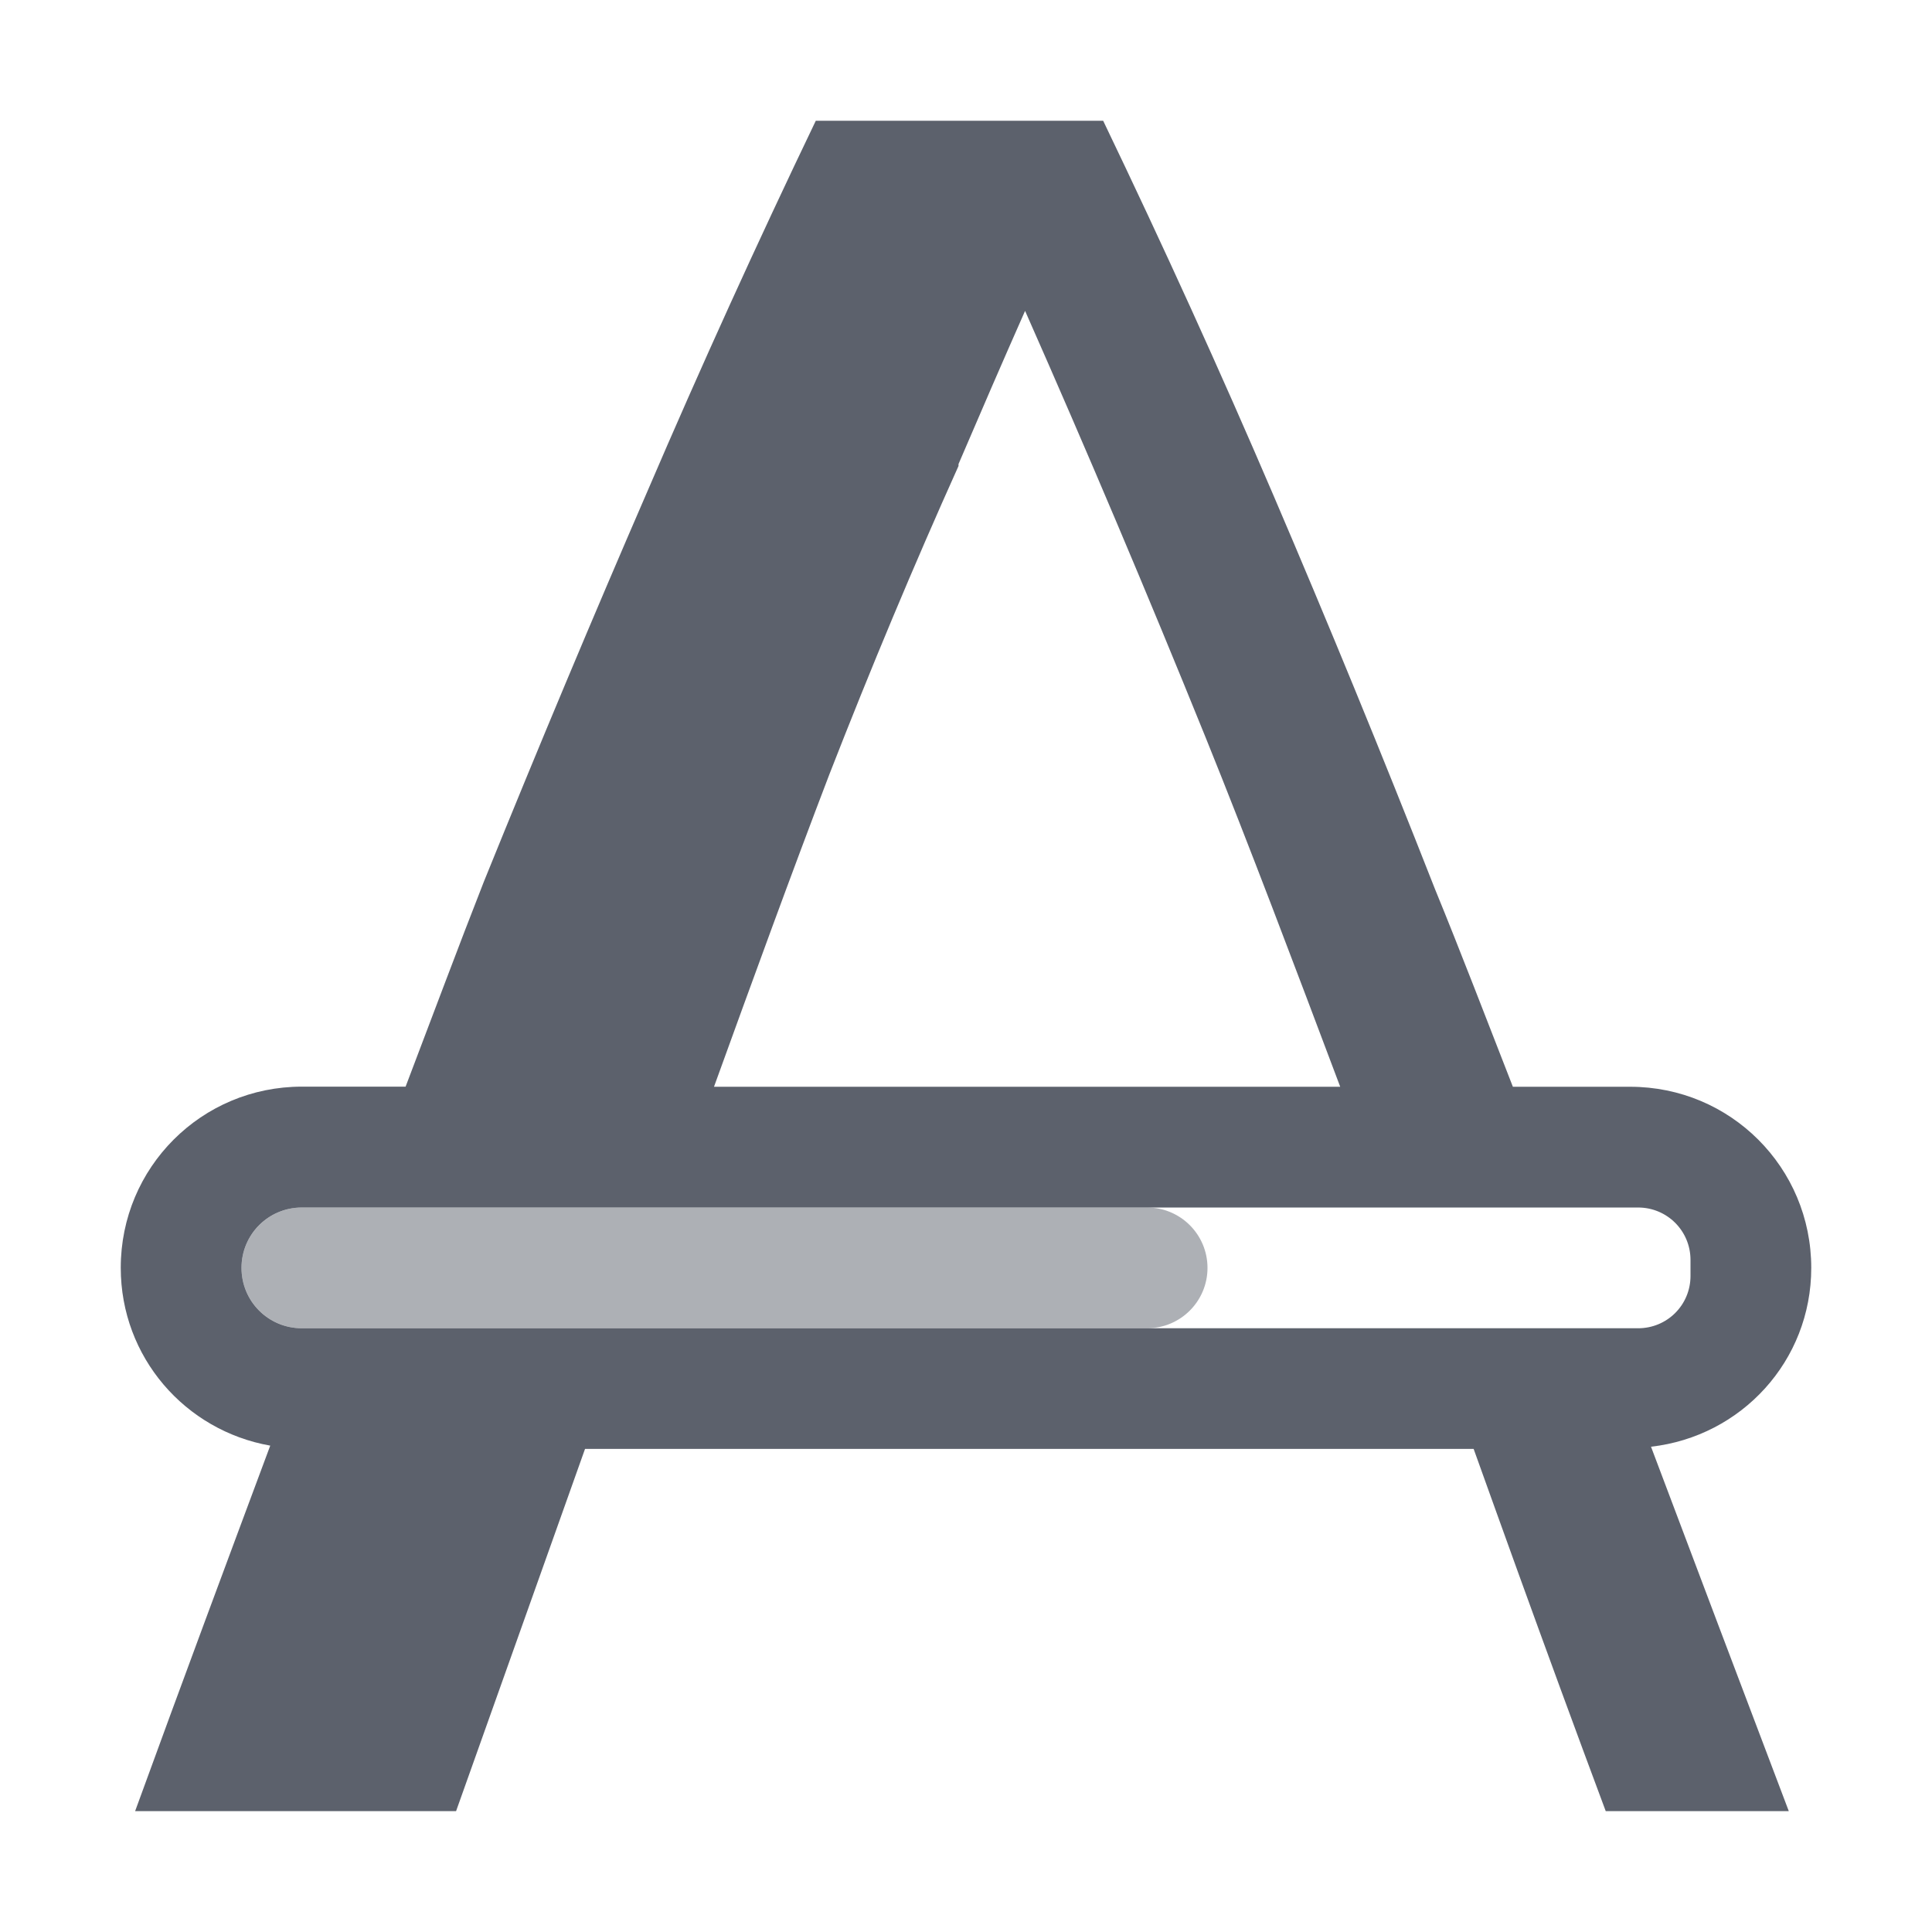
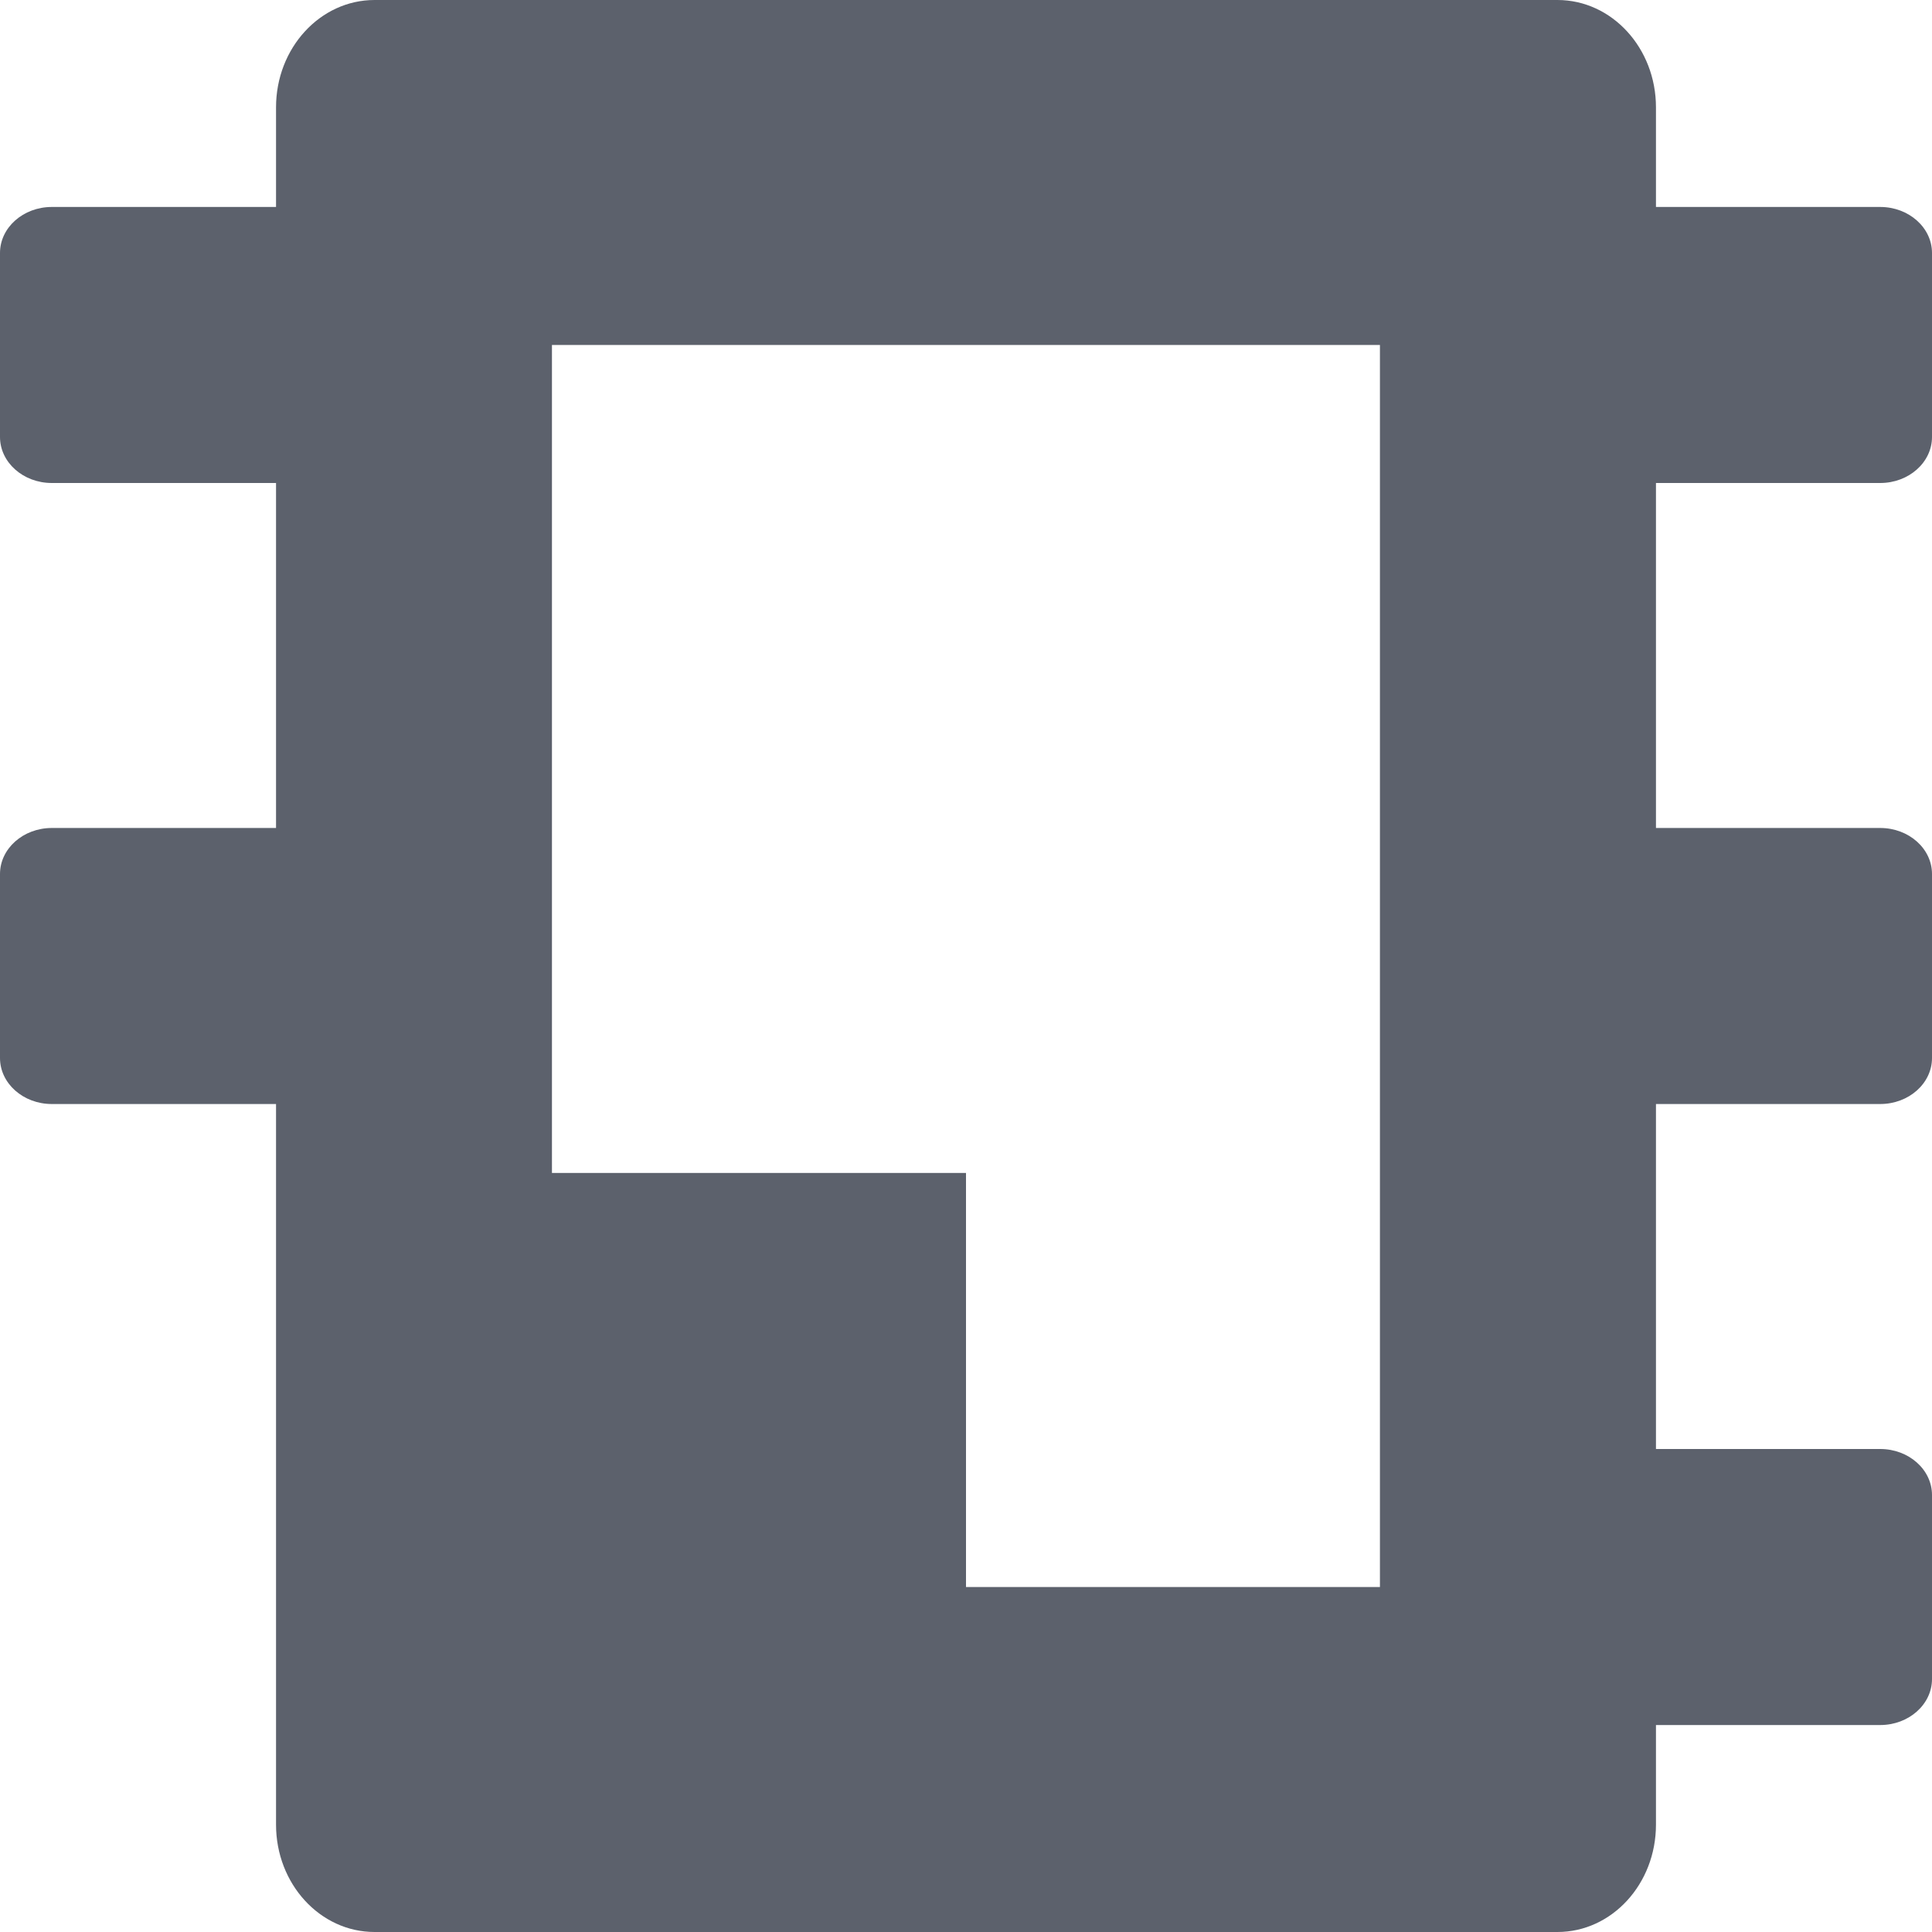
- <svg xmlns="http://www.w3.org/2000/svg" width="16" height="16" version="1.1">
+ <svg xmlns="http://www.w3.org/2000/svg" width="16" height="16" fill="none" viewBox="0 0 16 16">
  <defs>
    <style id="current-color-scheme" type="text/css">
   .ColorScheme-Text { color:#5c616c; } .ColorScheme-Highlight { color:#5294e2; }
  </style>
    <linearGradient id="arrongin" x1="0%" x2="0%" y1="0%" y2="100%">
      <stop offset="0%" style="stop-color:#dd9b44; stop-opacity:1" />
      <stop offset="100%" style="stop-color:#ad6c16; stop-opacity:1" />
    </linearGradient>
    <linearGradient id="aurora" x1="0%" x2="0%" y1="0%" y2="100%">
      <stop offset="0%" style="stop-color:#09D4DF; stop-opacity:1" />
      <stop offset="100%" style="stop-color:#9269F4; stop-opacity:1" />
    </linearGradient>
    <linearGradient id="fitdance" x1="0%" x2="0%" y1="0%" y2="100%">
      <stop offset="0%" style="stop-color:#1AD6AB; stop-opacity:1" />
      <stop offset="100%" style="stop-color:#329DB6; stop-opacity:1" />
    </linearGradient>
    <linearGradient id="oomox" x1="0%" x2="0%" y1="0%" y2="100%">
      <stop offset="0%" style="stop-color:#efefe7; stop-opacity:1" />
      <stop offset="100%" style="stop-color:#8f8f8b; stop-opacity:1" />
    </linearGradient>
    <linearGradient id="rainblue" x1="0%" x2="0%" y1="0%" y2="100%">
      <stop offset="0%" style="stop-color:#00F260; stop-opacity:1" />
      <stop offset="100%" style="stop-color:#0575E6; stop-opacity:1" />
    </linearGradient>
    <linearGradient id="sunrise" x1="0%" x2="0%" y1="0%" y2="100%">
      <stop offset="0%" style="stop-color: #FF8501; stop-opacity:1" />
      <stop offset="100%" style="stop-color: #FFCB01; stop-opacity:1" />
    </linearGradient>
    <linearGradient id="telinkrin" x1="0%" x2="0%" y1="0%" y2="100%">
      <stop offset="0%" style="stop-color: #b2ced6; stop-opacity:1" />
      <stop offset="100%" style="stop-color: #6da5b7; stop-opacity:1" />
    </linearGradient>
    <linearGradient id="60spsycho" x1="0%" x2="0%" y1="0%" y2="100%">
      <stop offset="0%" style="stop-color: #df5940; stop-opacity:1" />
      <stop offset="25%" style="stop-color: #d8d15f; stop-opacity:1" />
      <stop offset="50%" style="stop-color: #e9882a; stop-opacity:1" />
      <stop offset="100%" style="stop-color: #279362; stop-opacity:1" />
    </linearGradient>
    <linearGradient id="90ssummer" x1="0%" x2="0%" y1="0%" y2="100%">
      <stop offset="0%" style="stop-color: #f618c7; stop-opacity:1" />
      <stop offset="20%" style="stop-color: #94ffab; stop-opacity:1" />
      <stop offset="50%" style="stop-color: #fbfd54; stop-opacity:1" />
      <stop offset="100%" style="stop-color: #0f83ae; stop-opacity:1" />
    </linearGradient>
  </defs>
-   <g transform="translate(-512,-199.9999)">
-     <path d="m 518.756,201 c -0.485,1.01 -0.95,2.033 -1.395,3.07 -0.444,1.024 -0.896,2.101 -1.354,3.232 -0.21,0.534 -0.433,1.133 -0.648,1.697 H 514.5 c -0.831,0 -1.5,0.669 -1.5,1.5 0,0.741 0.534,1.349 1.238,1.473 -0.361,0.969 -0.721,1.934 -1.119,3.027 h 2.658 l 1.068,-3 h 7.359 c 0.122,0.339 0.241,0.672 0.367,1.02 0.229,0.633 0.471,1.294 0.727,1.98 h 1.516 c -0.41,-1.081 -0.776,-2.049 -1.141,-3.018 C 526.421,211.896 527,211.271 527,210.5 c 0,-0.831 -0.669,-1.5 -1.5,-1.5 h -0.971 c -0.216,-0.552 -0.432,-1.118 -0.645,-1.637 -0.444,-1.131 -0.89,-2.215 -1.334,-3.252 -0.444,-1.037 -0.916,-2.074 -1.414,-3.111 h -1.197 z m 1.734,1.576 c 0.512,1.158 1.011,2.337 1.496,3.535 0.361,0.893 0.737,1.891 1.113,2.889 h -5.186 c 0.318,-0.878 0.637,-1.755 0.955,-2.586 0.344,-0.882 0.7,-1.733 1.07,-2.555 v -0.016 c 0.182,-0.425 0.365,-0.848 0.551,-1.268 z M 514.5,210 h 3.934 3.066 4.066 c 0.24,0 0.434,0.193 0.434,0.434 v 0.133 C 526,210.807 525.807,211 525.566,211 H 521.5 518.434 514.5 c -0.277,0 -0.5,-0.223 -0.5,-0.5 0,-0.277 0.223,-0.5 0.5,-0.5 z" style="fill: currentColor" class="ColorScheme-Text" />
-     <rect style="opacity:0.5; fill: currentColor" class="ColorScheme-Text" width="8" height="1" x="-522" y="210" rx=".5" ry=".5" transform="scale(-1,1)" />
-   </g>
+   <path d="M13.714 14.286V15.111C13.714 15.602 13.349 16 12.898 16H3.102C2.651 16 2.286 15.602 2.286 15.111V9.143H0.429C0.192 9.143 0 8.972 0 8.762V7.238C0 7.028 0.192 6.857 0.429 6.857H2.286V4H0.429C0.192 4 0 3.829 0 3.619V2.095C0 1.885 0.192 1.714 0.429 1.714H2.286V0.889C2.286 0.398 2.651 0 3.102 0H12.898C13.349 0 13.714 0.398 13.714 0.889V1.714H15.571C15.808 1.714 16 1.885 16 2.095V3.619C16 3.829 15.808 4 15.571 4H13.714V6.857H15.571C15.808 6.857 16 7.028 16 7.238V8.762C16 8.972 15.808 9.143 15.571 9.143H13.714V12H15.571C15.808 12 16 12.171 16 12.381V13.905C16 14.115 15.808 14.286 15.571 14.286H13.714ZM4.571 2.857H8H11.428V6.286V9.714V13.143H8V9.714H4.571V6.286V2.857Z" clip-rule="evenodd" style="fill:currentColor" class="ColorScheme-Text" fill-rule="evenodd" />
</svg>
